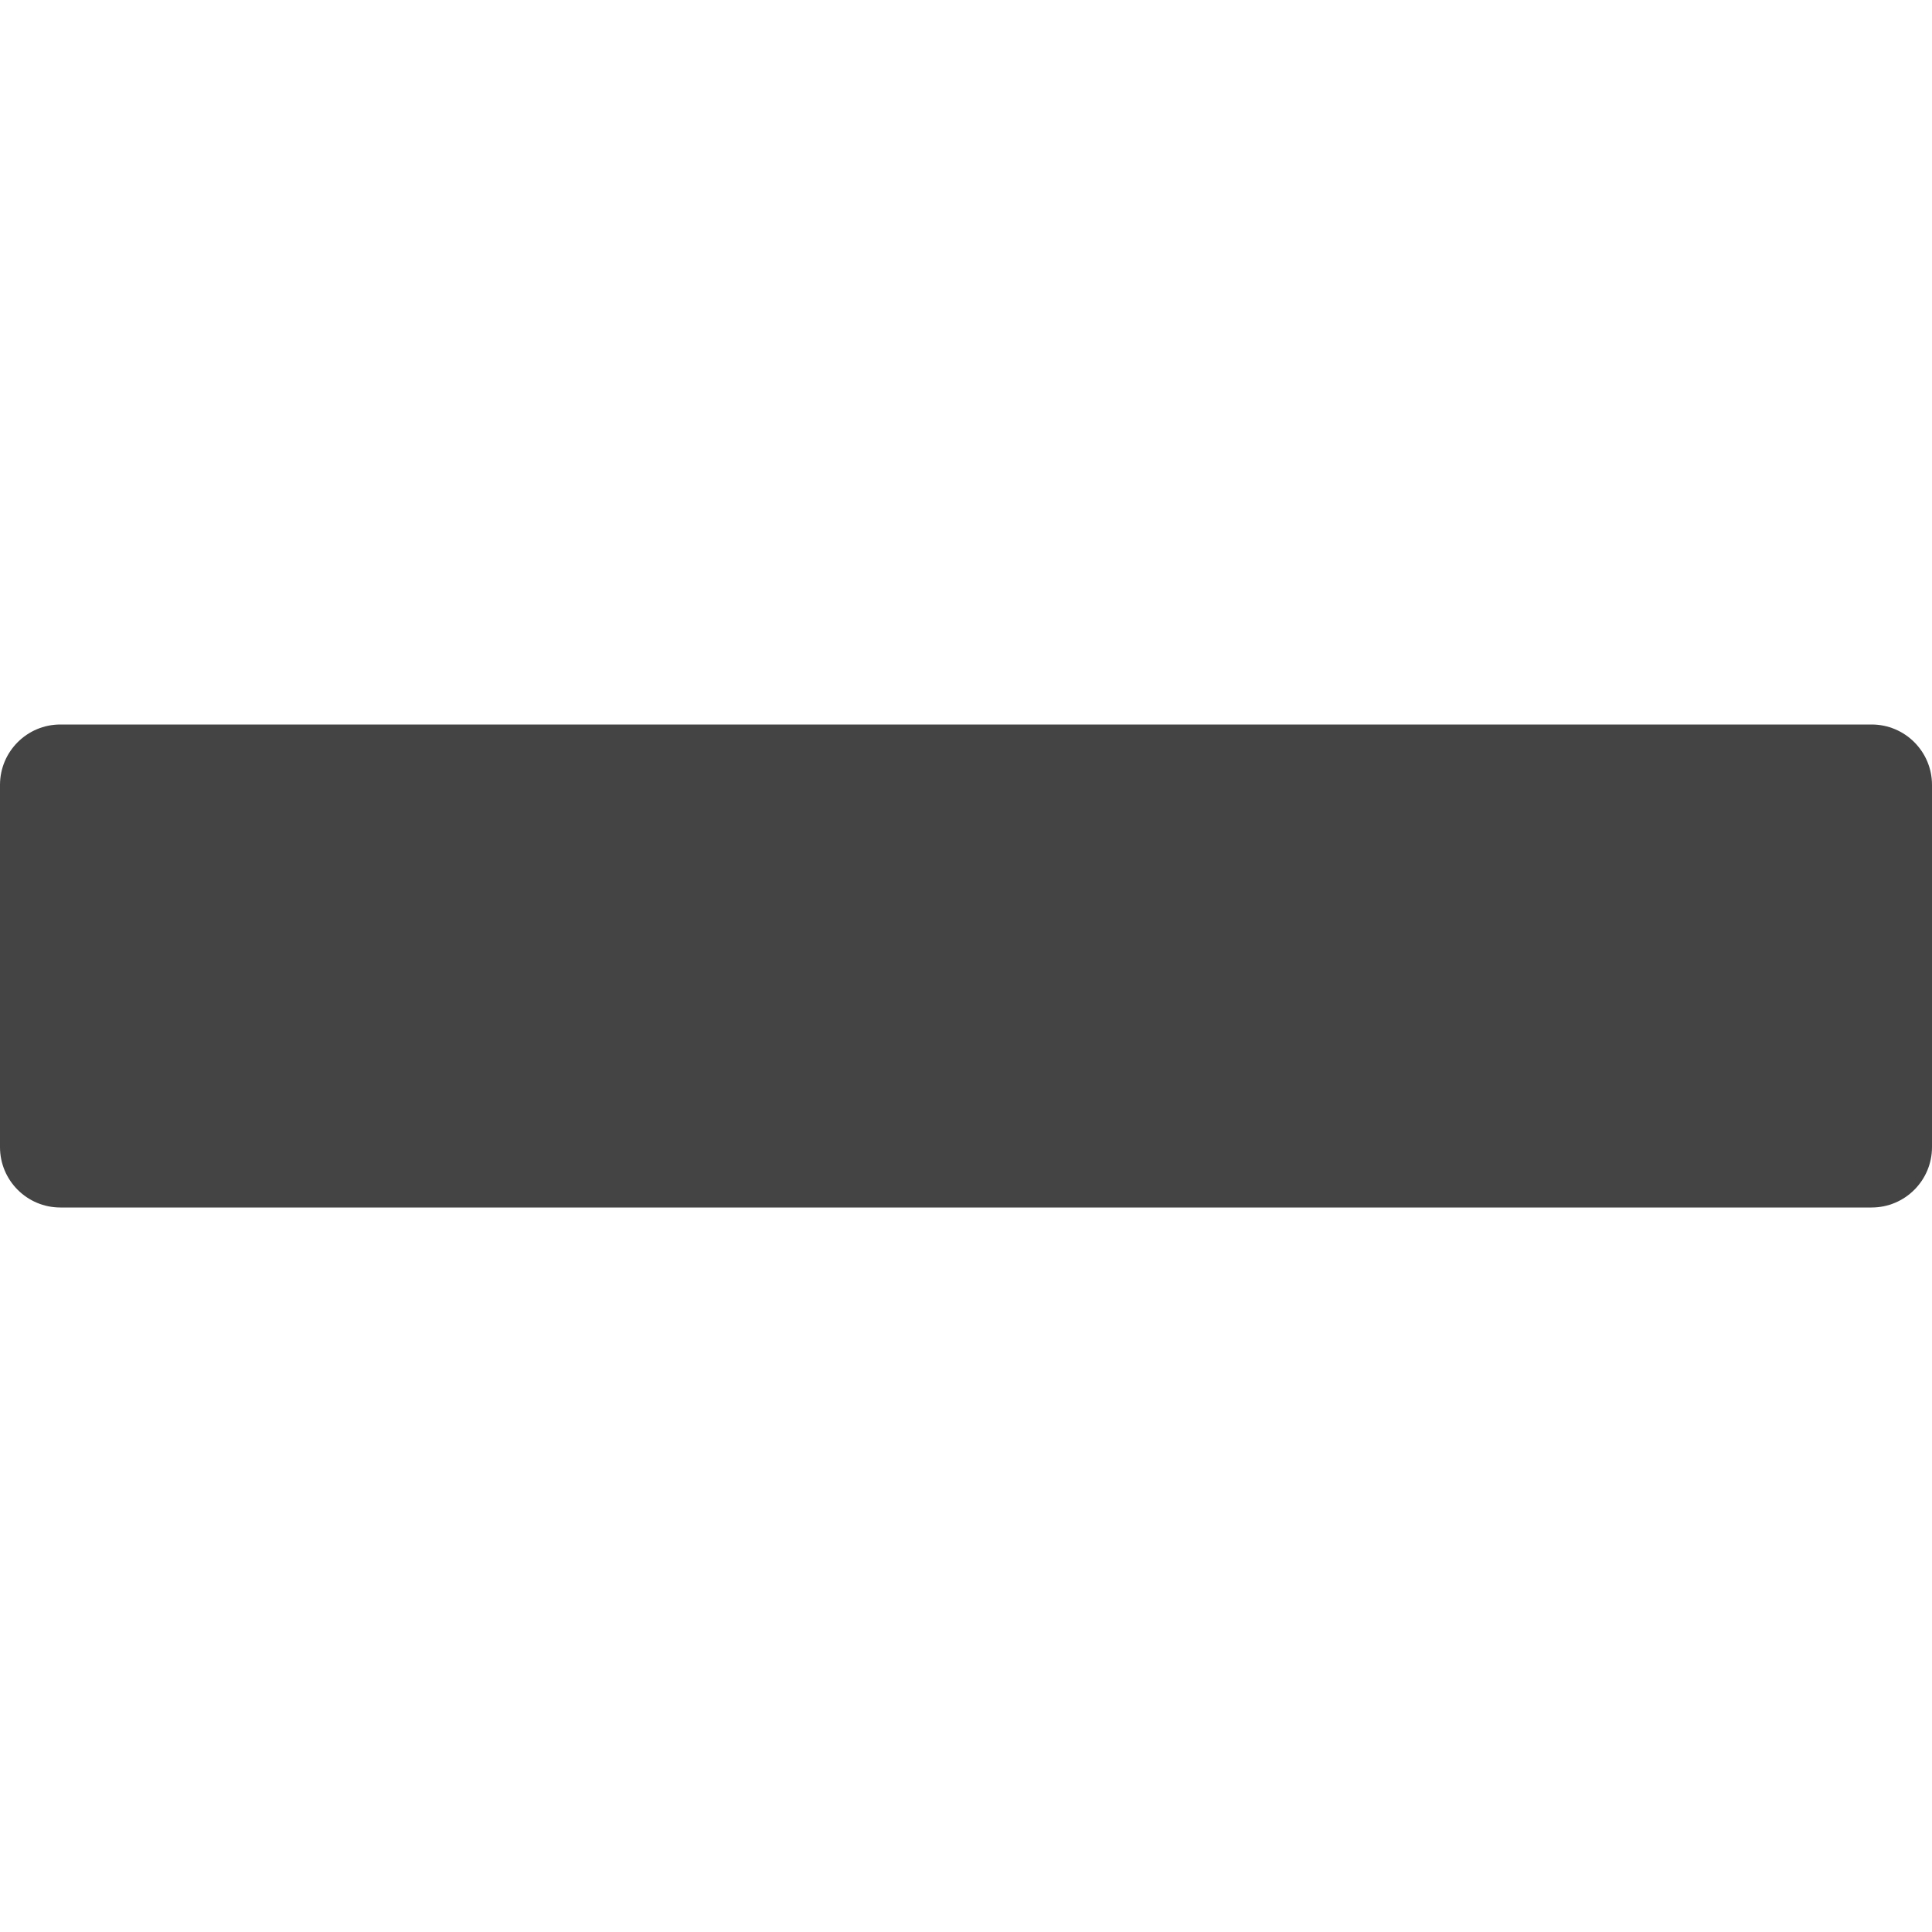
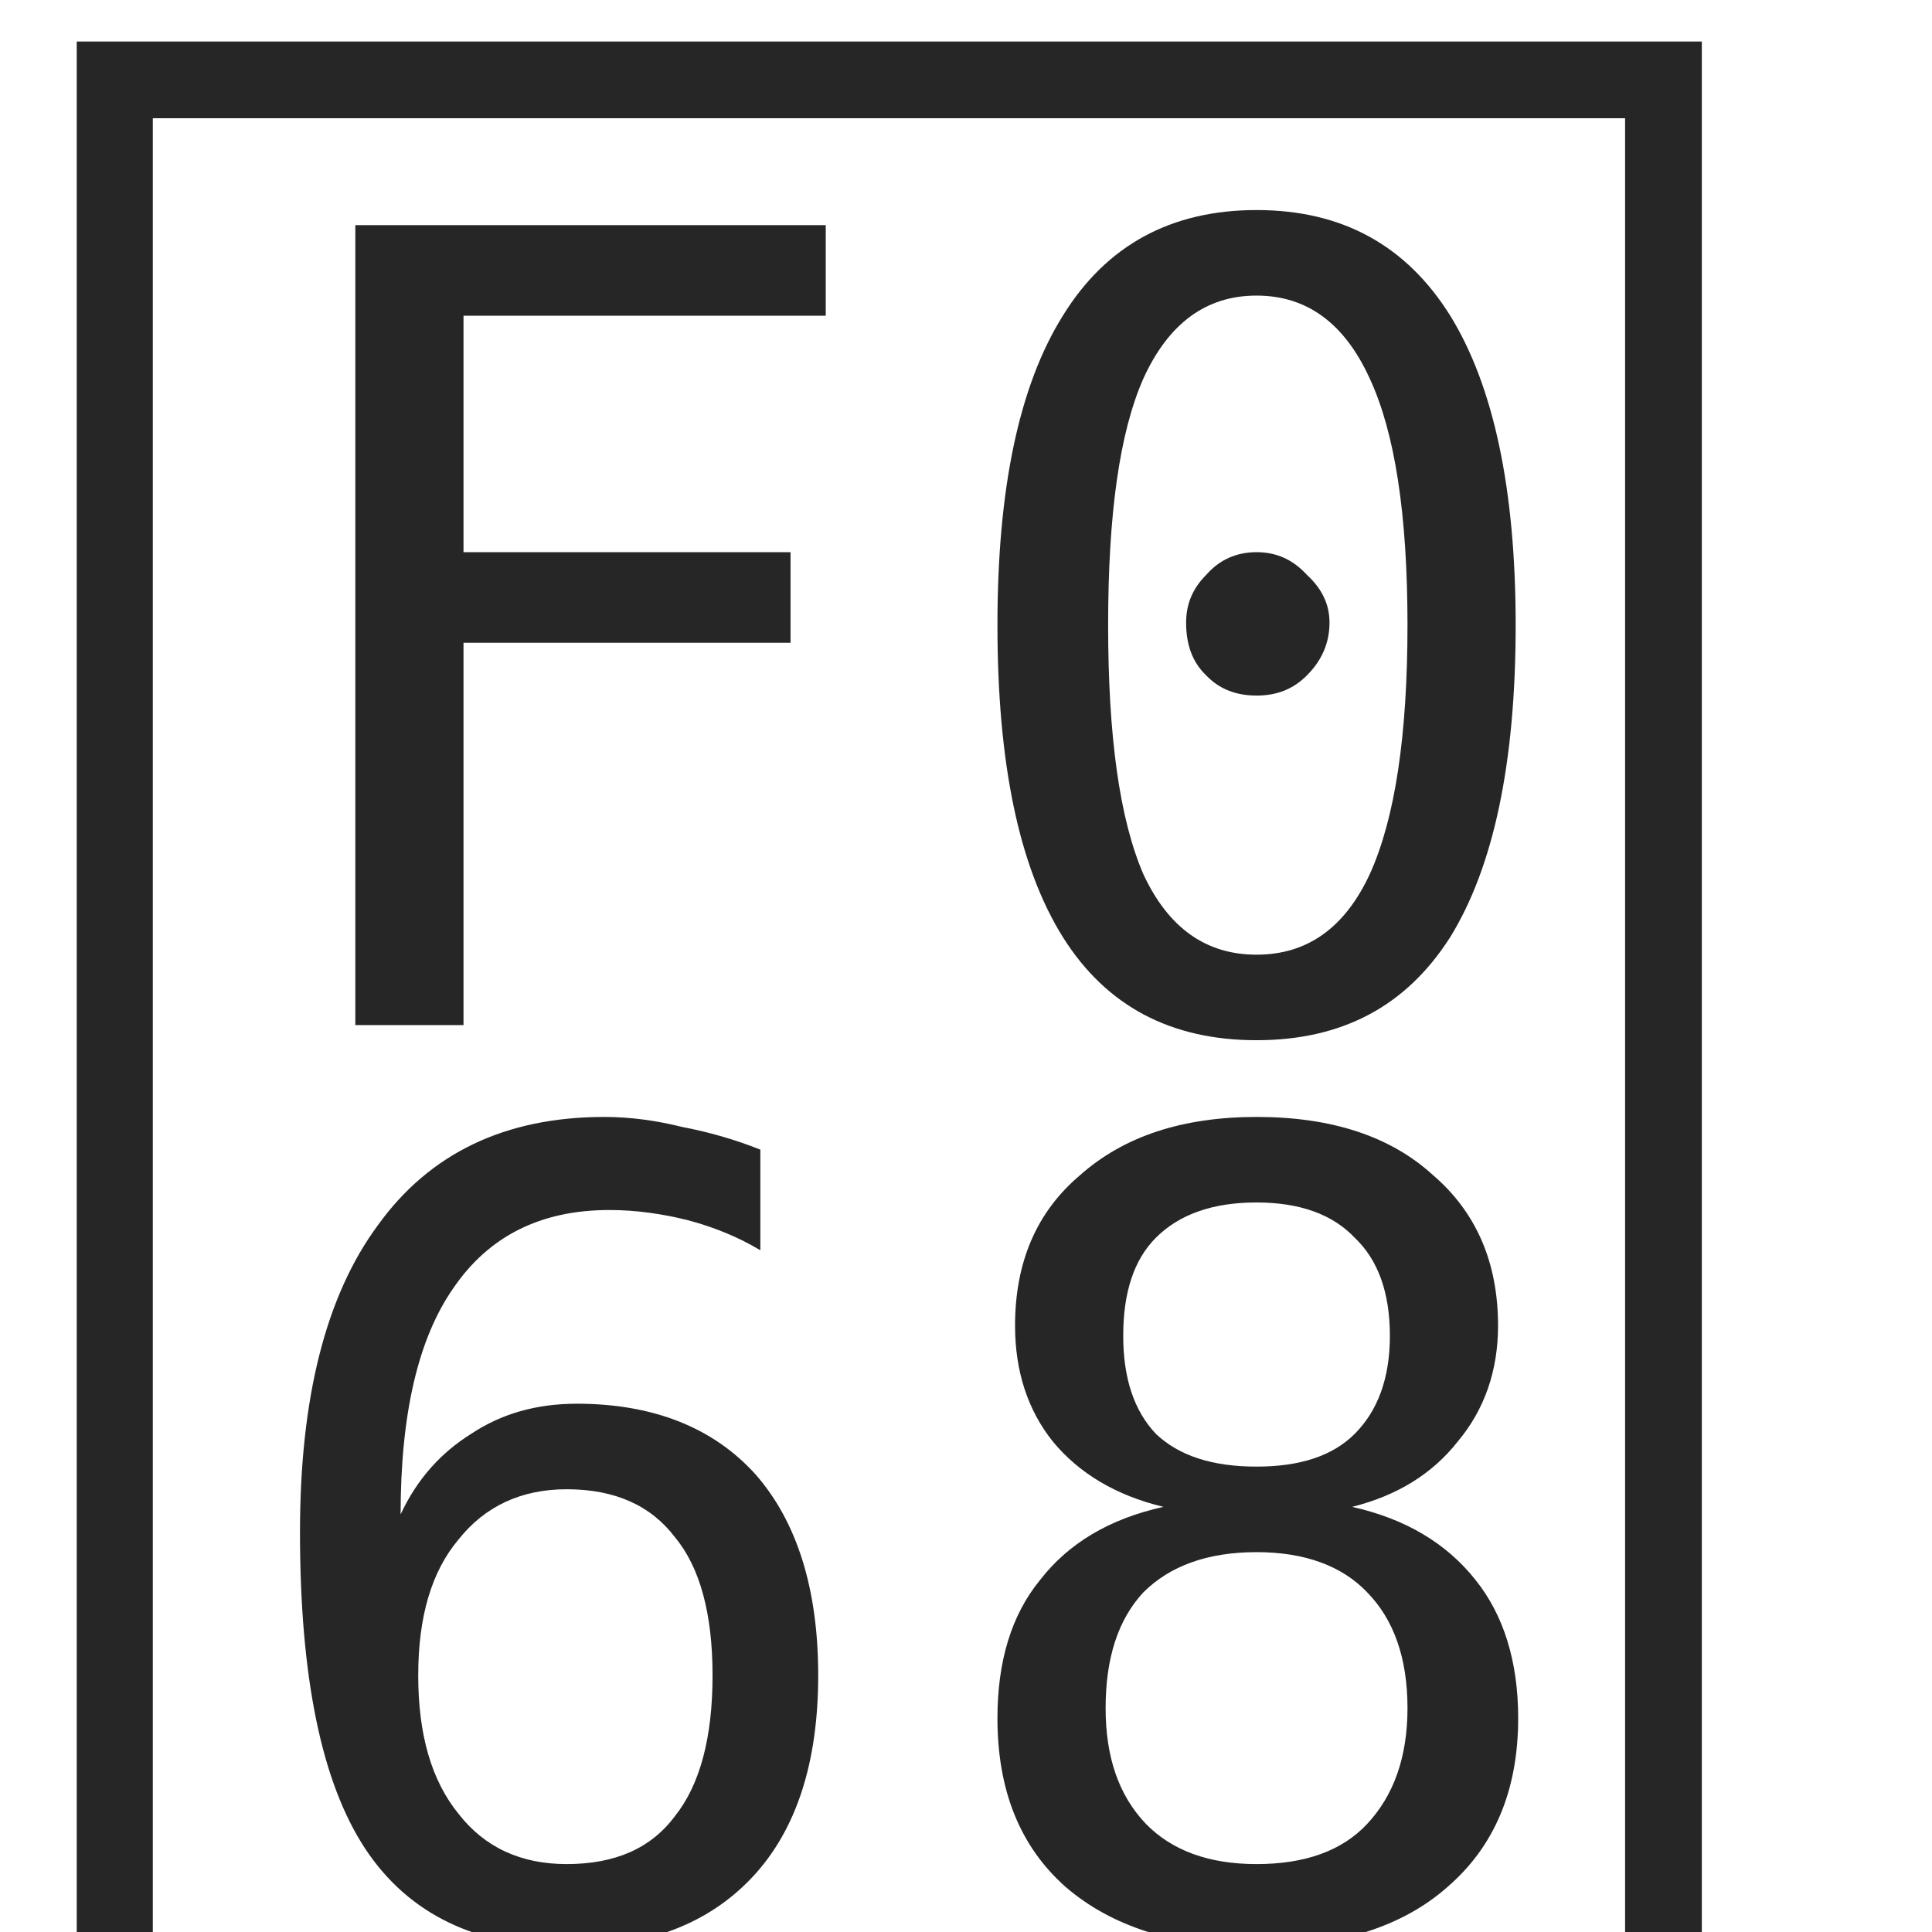
- <svg xmlns="http://www.w3.org/2000/svg" version="1.1" width="32" height="32" viewBox="0 0 32 32">
-   <path fill="#444444" d="M0 13v6c0 0.552 0.448 1 1 1h30c0.552 0 1-0.448 1-1v-6c0-0.552-0.448-1-1-1h-30c-0.552 0-1 0.448-1 1z" />
+ <svg xmlns="http://www.w3.org/2000/svg" width="12px" height="12px" viewBox="0 0 12 12" version="1.1">
+   <defs />
+   <g id="Page-1" stroke="none" stroke-width="1" fill="none" fill-rule="evenodd">
+     <text id="" fill="#262626" font-family="FontAwesome" font-size="15" font-weight="normal">
+       <tspan x="0" y="12"></tspan>
+     </text>
+     <g id="minus" />
+   </g>
</svg>
